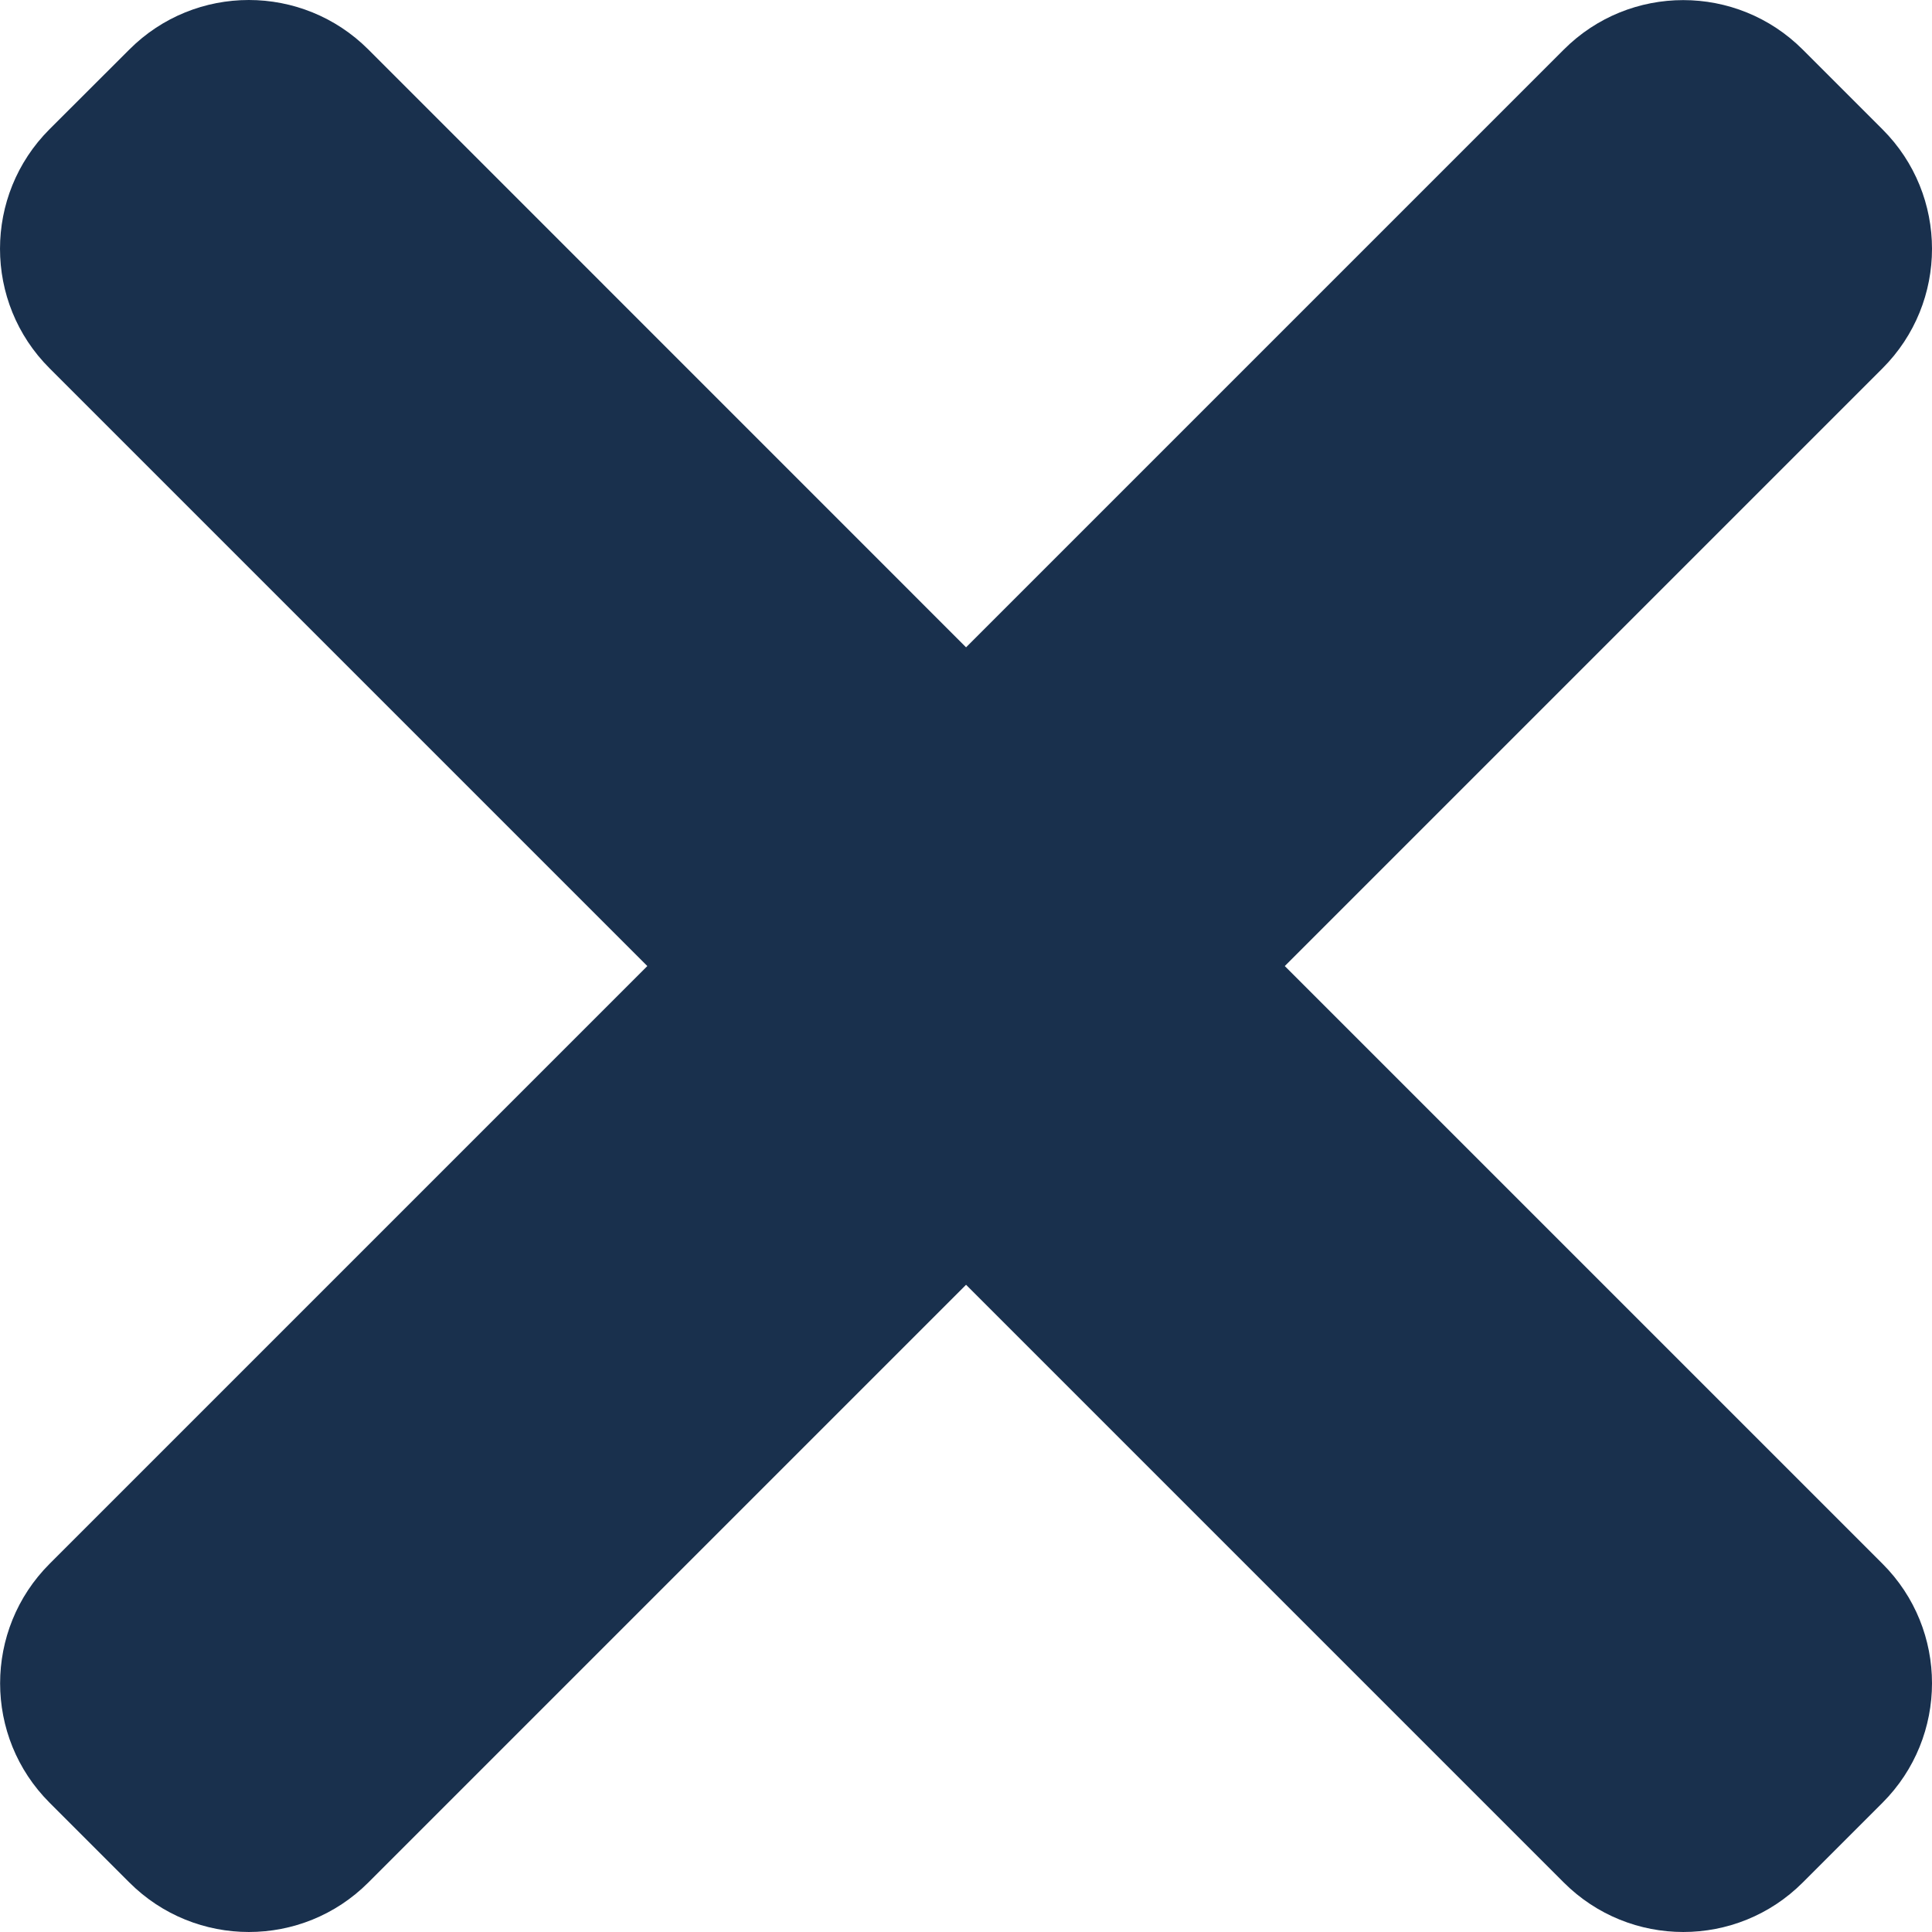
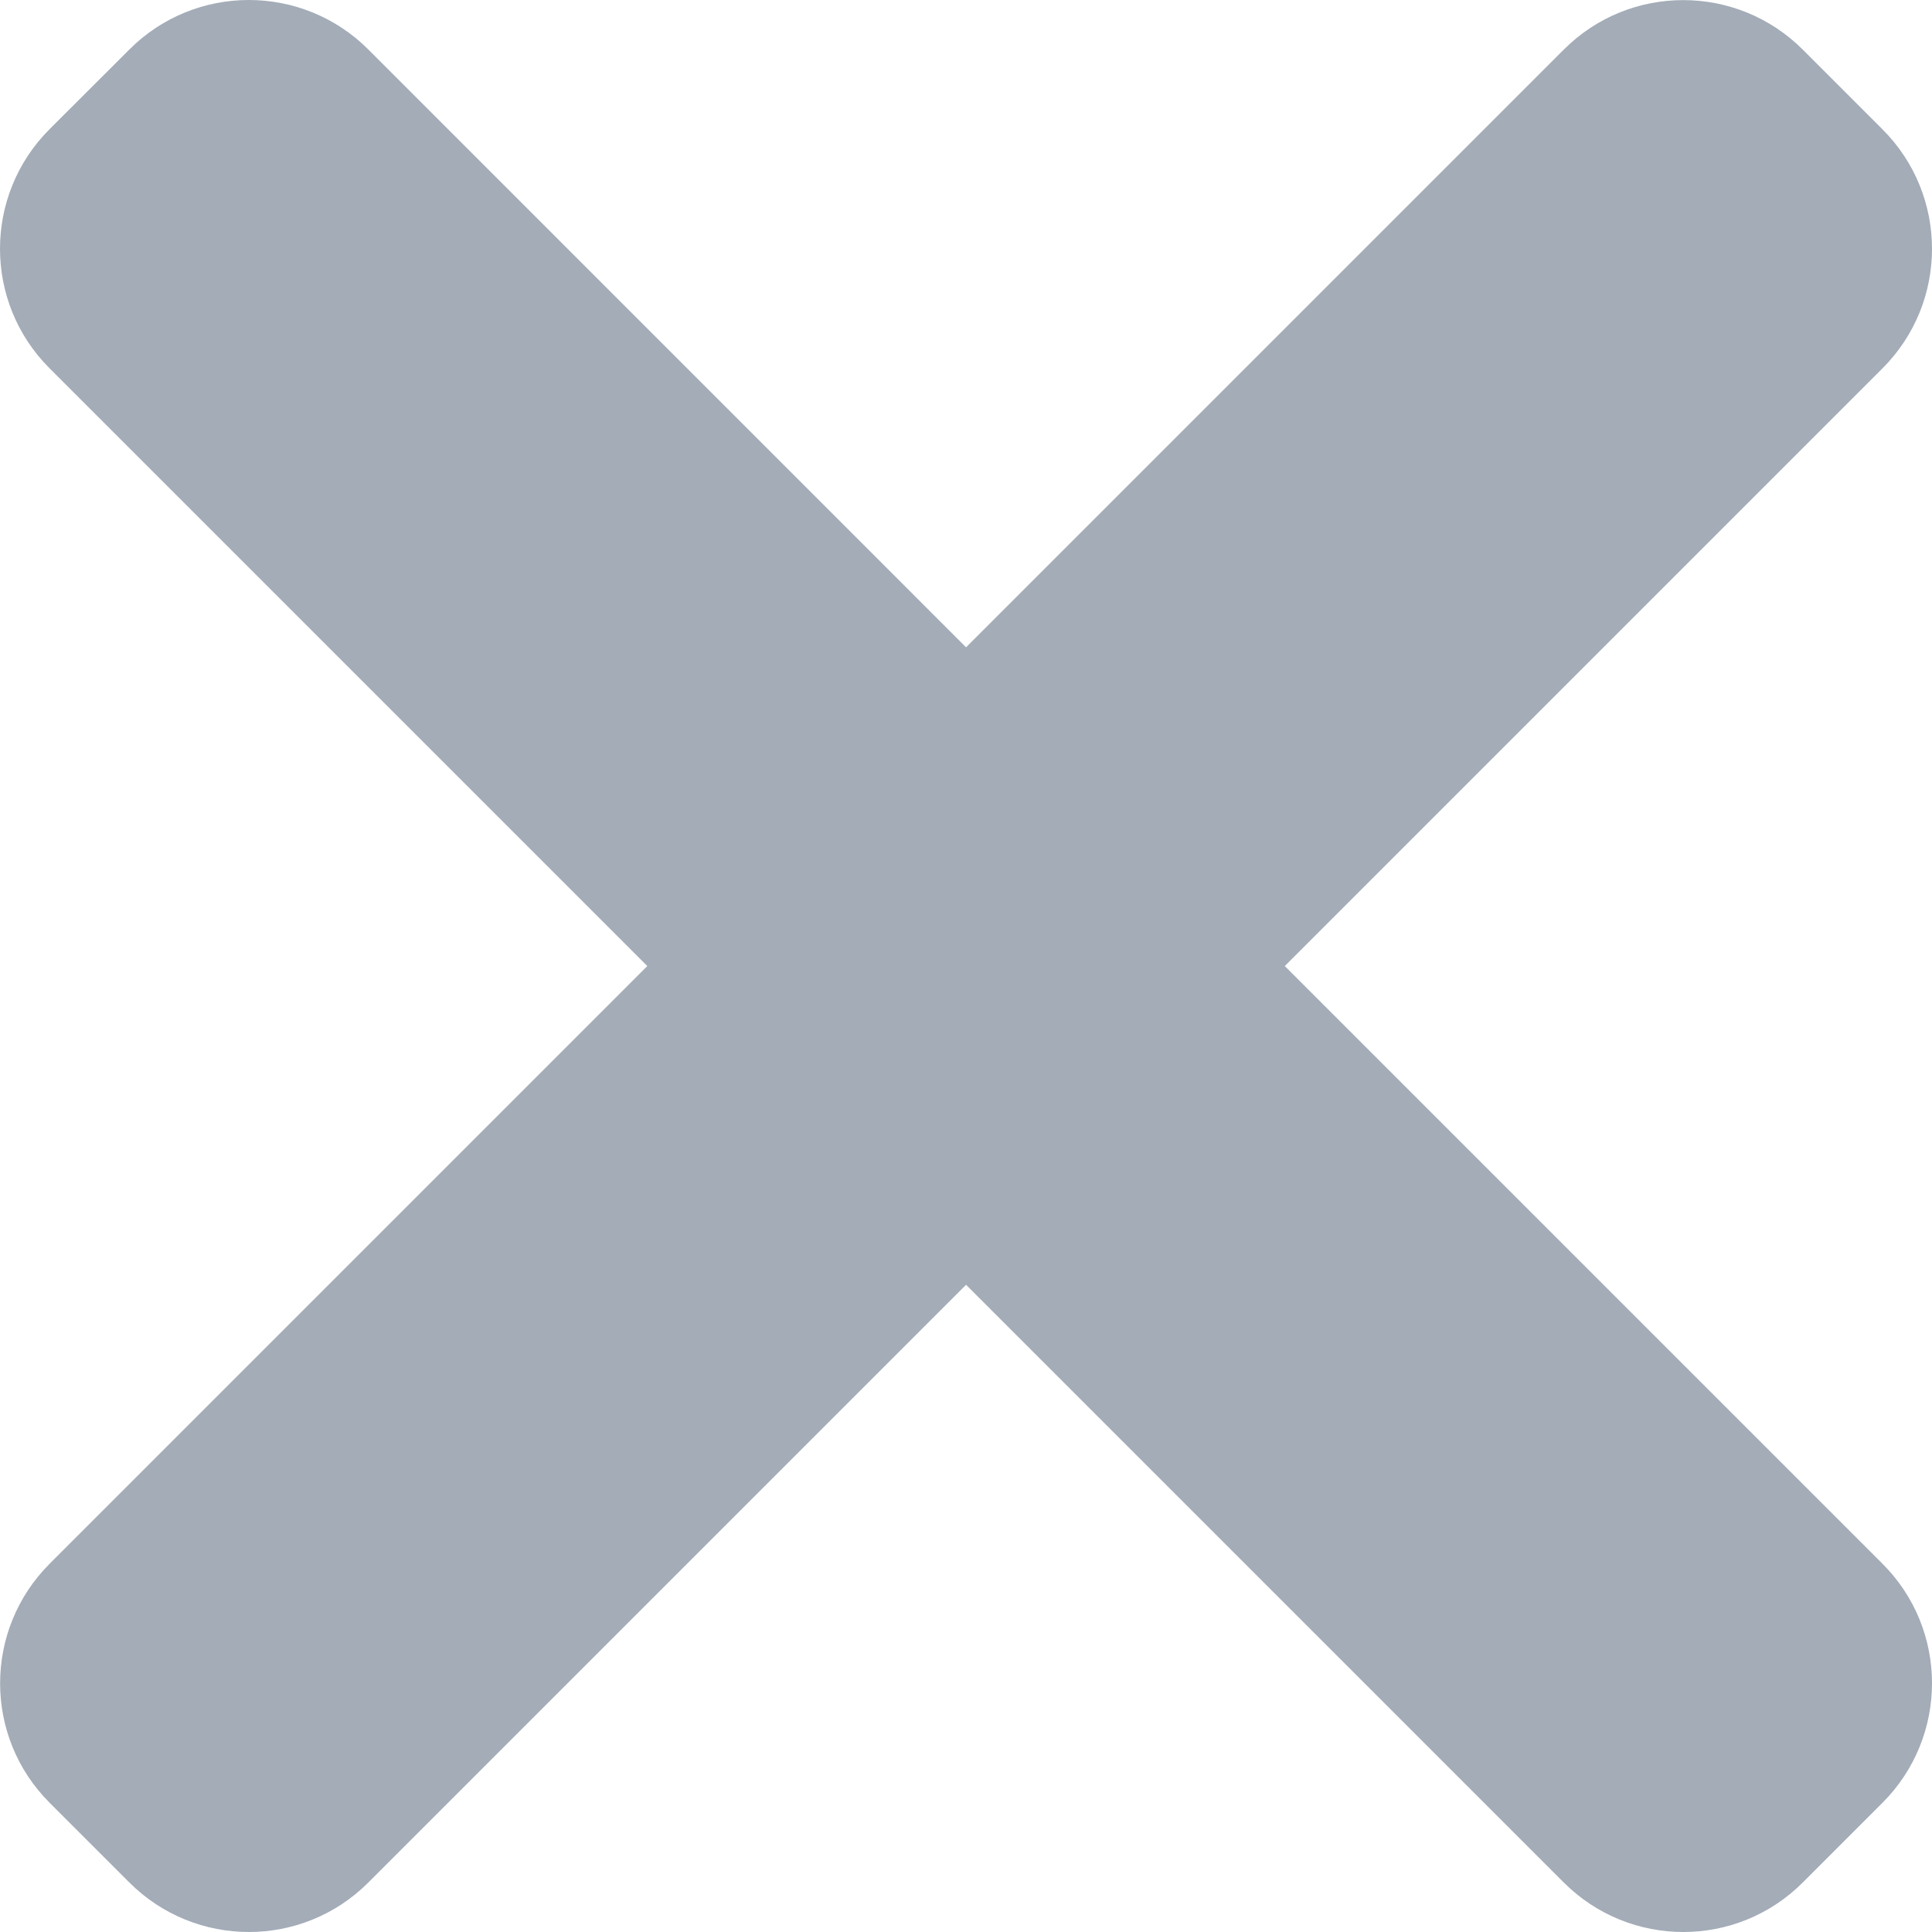
- <svg xmlns="http://www.w3.org/2000/svg" height="365.696pt" viewBox="0 0 365.696 365.696" width="365.696pt" fill="#19304D">
+ <svg xmlns="http://www.w3.org/2000/svg" height="365.696pt" style="fill: rgba(25, 48, 77, 0.4);" viewBox="0 0 365.696 365.696" width="365.696pt" fill="#19304D">
  <path d="m243.188 182.859 113.133-113.133c12.5-12.5 12.5-32.766 0-45.246l-15.082-15.082c-12.504-12.504-32.77-12.504-45.25 0l-113.129 113.129-113.133-113.152c-12.5-12.5-32.766-12.5-45.246 0l-15.105 15.082c-12.5 12.504-12.5 32.77 0 45.25l113.152 113.152-113.129 113.129c-12.504 12.504-12.504 32.77 0 45.25l15.082 15.082c12.5 12.5 32.766 12.5 45.246 0l113.133-113.133 113.129 113.133c12.504 12.5 32.77 12.5 45.25 0l15.082-15.082c12.5-12.504 12.5-32.77 0-45.25zm0 0" />
</svg>
